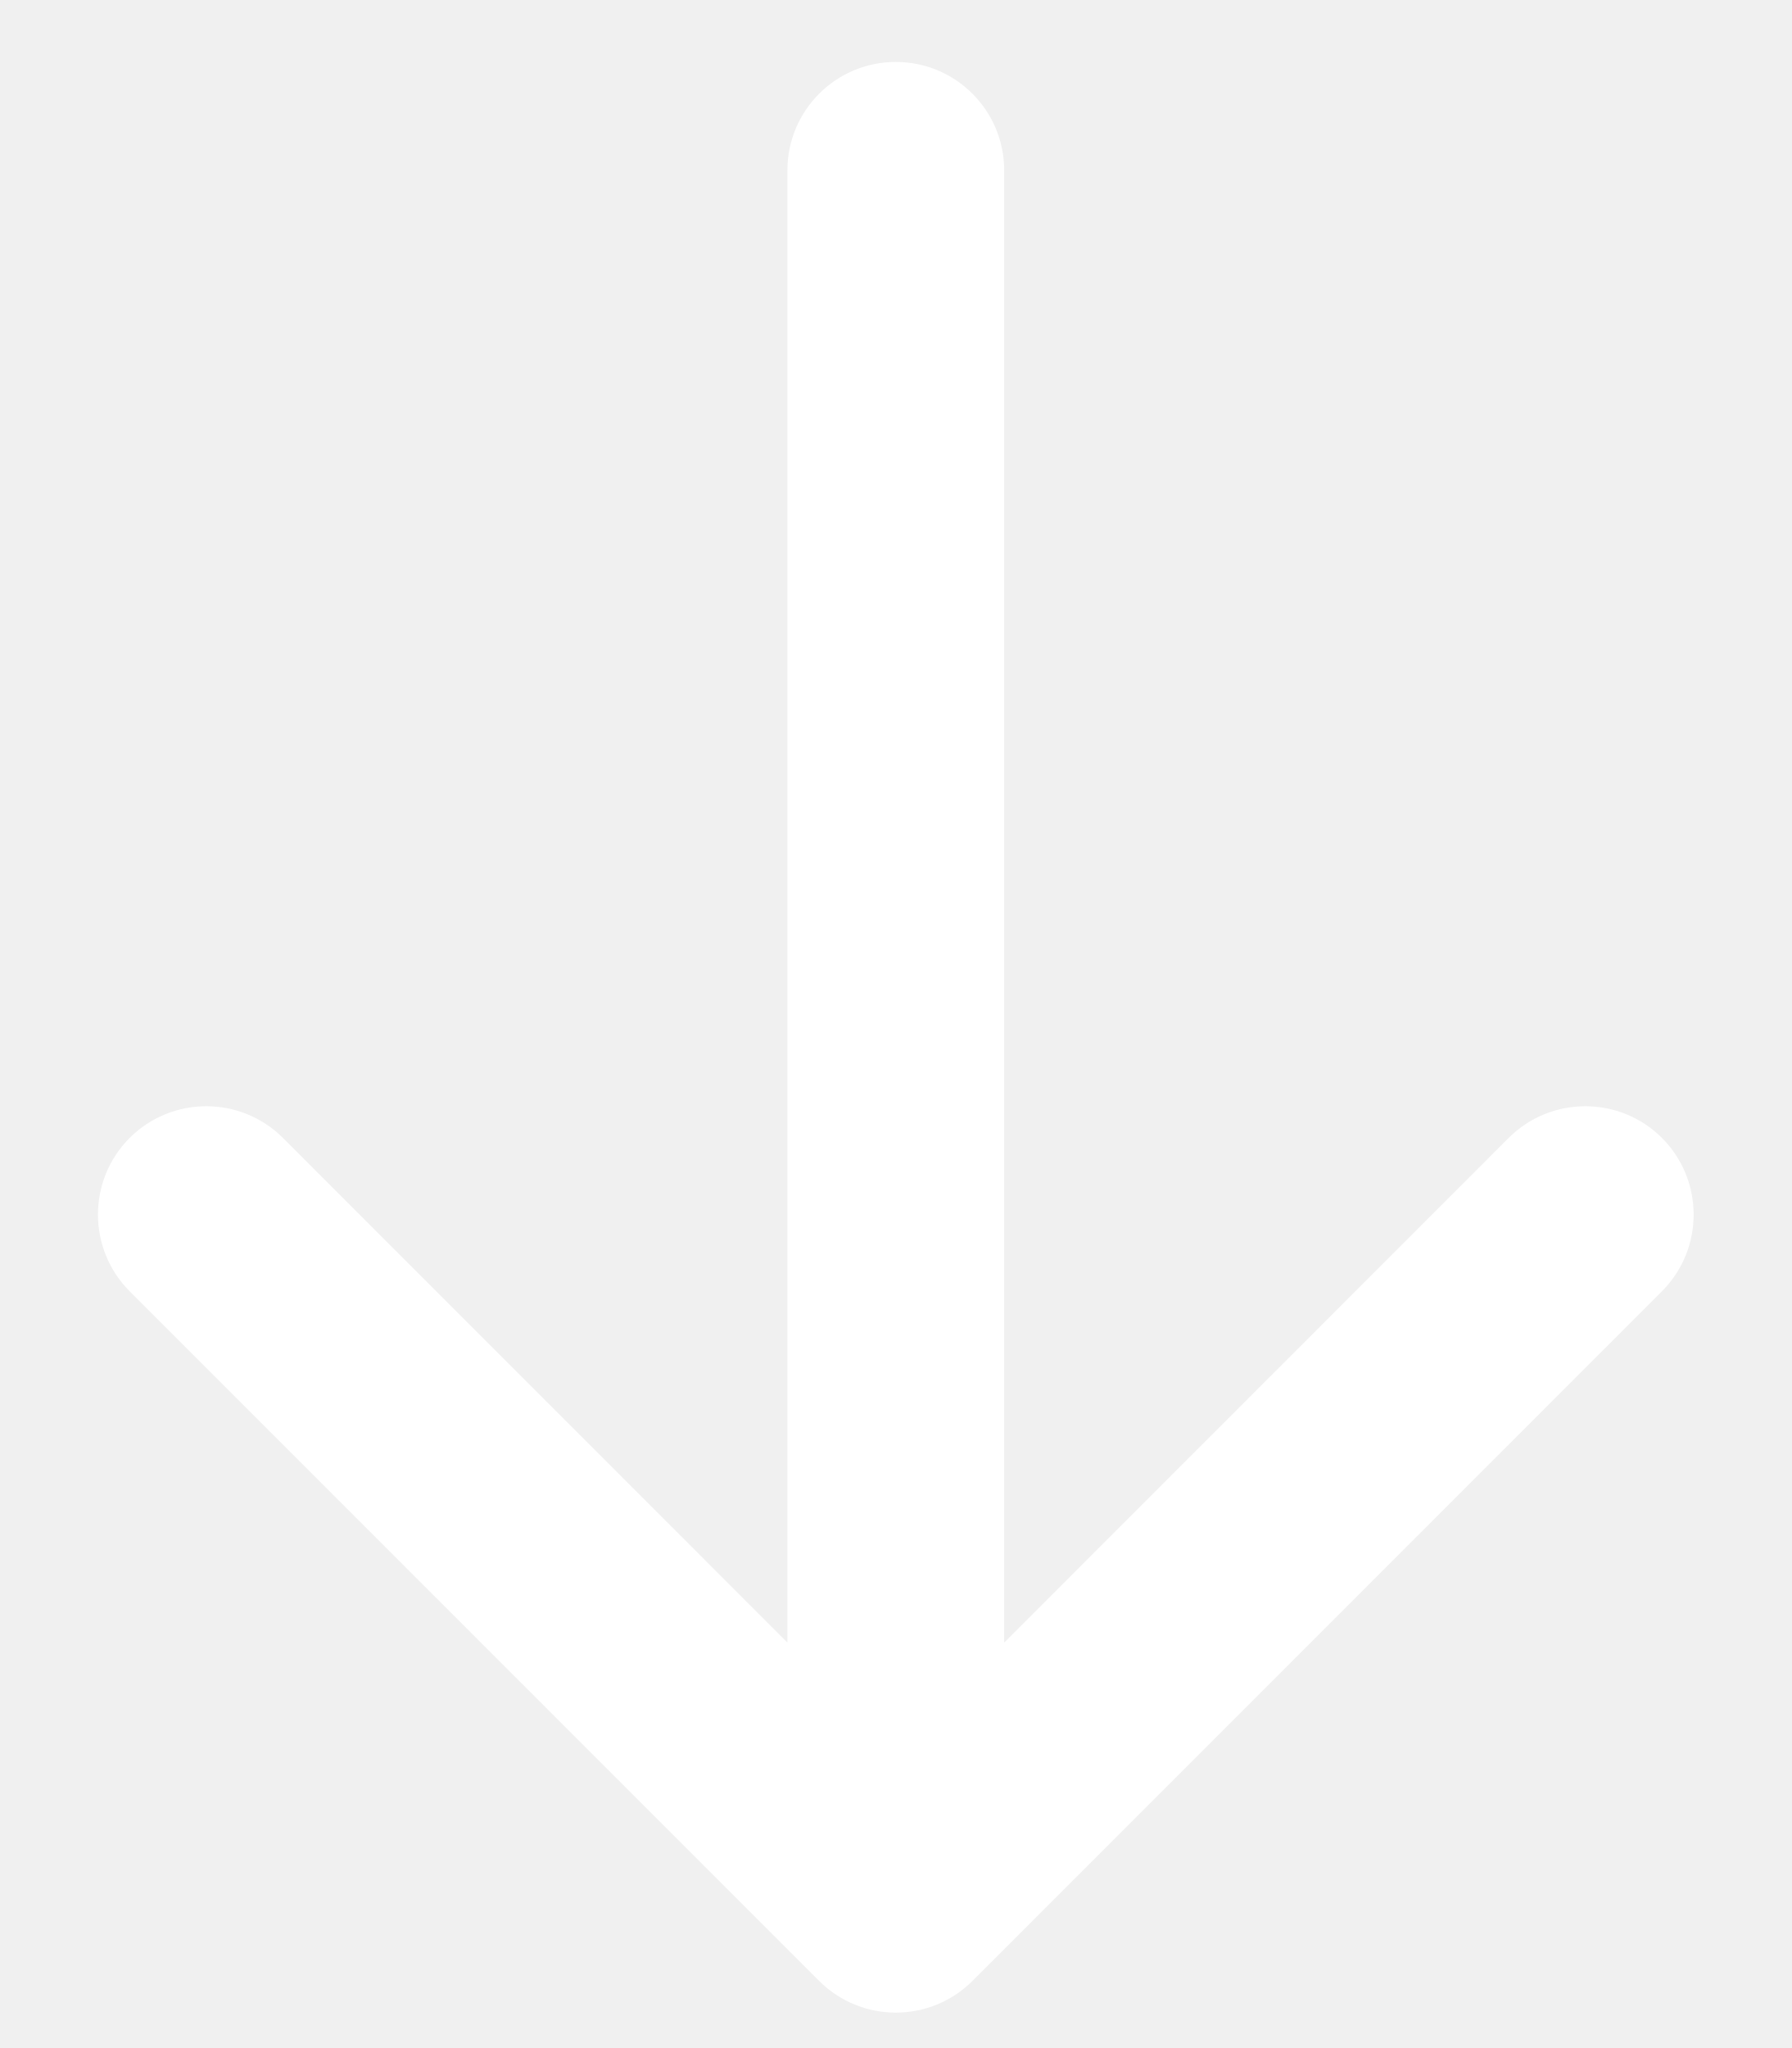
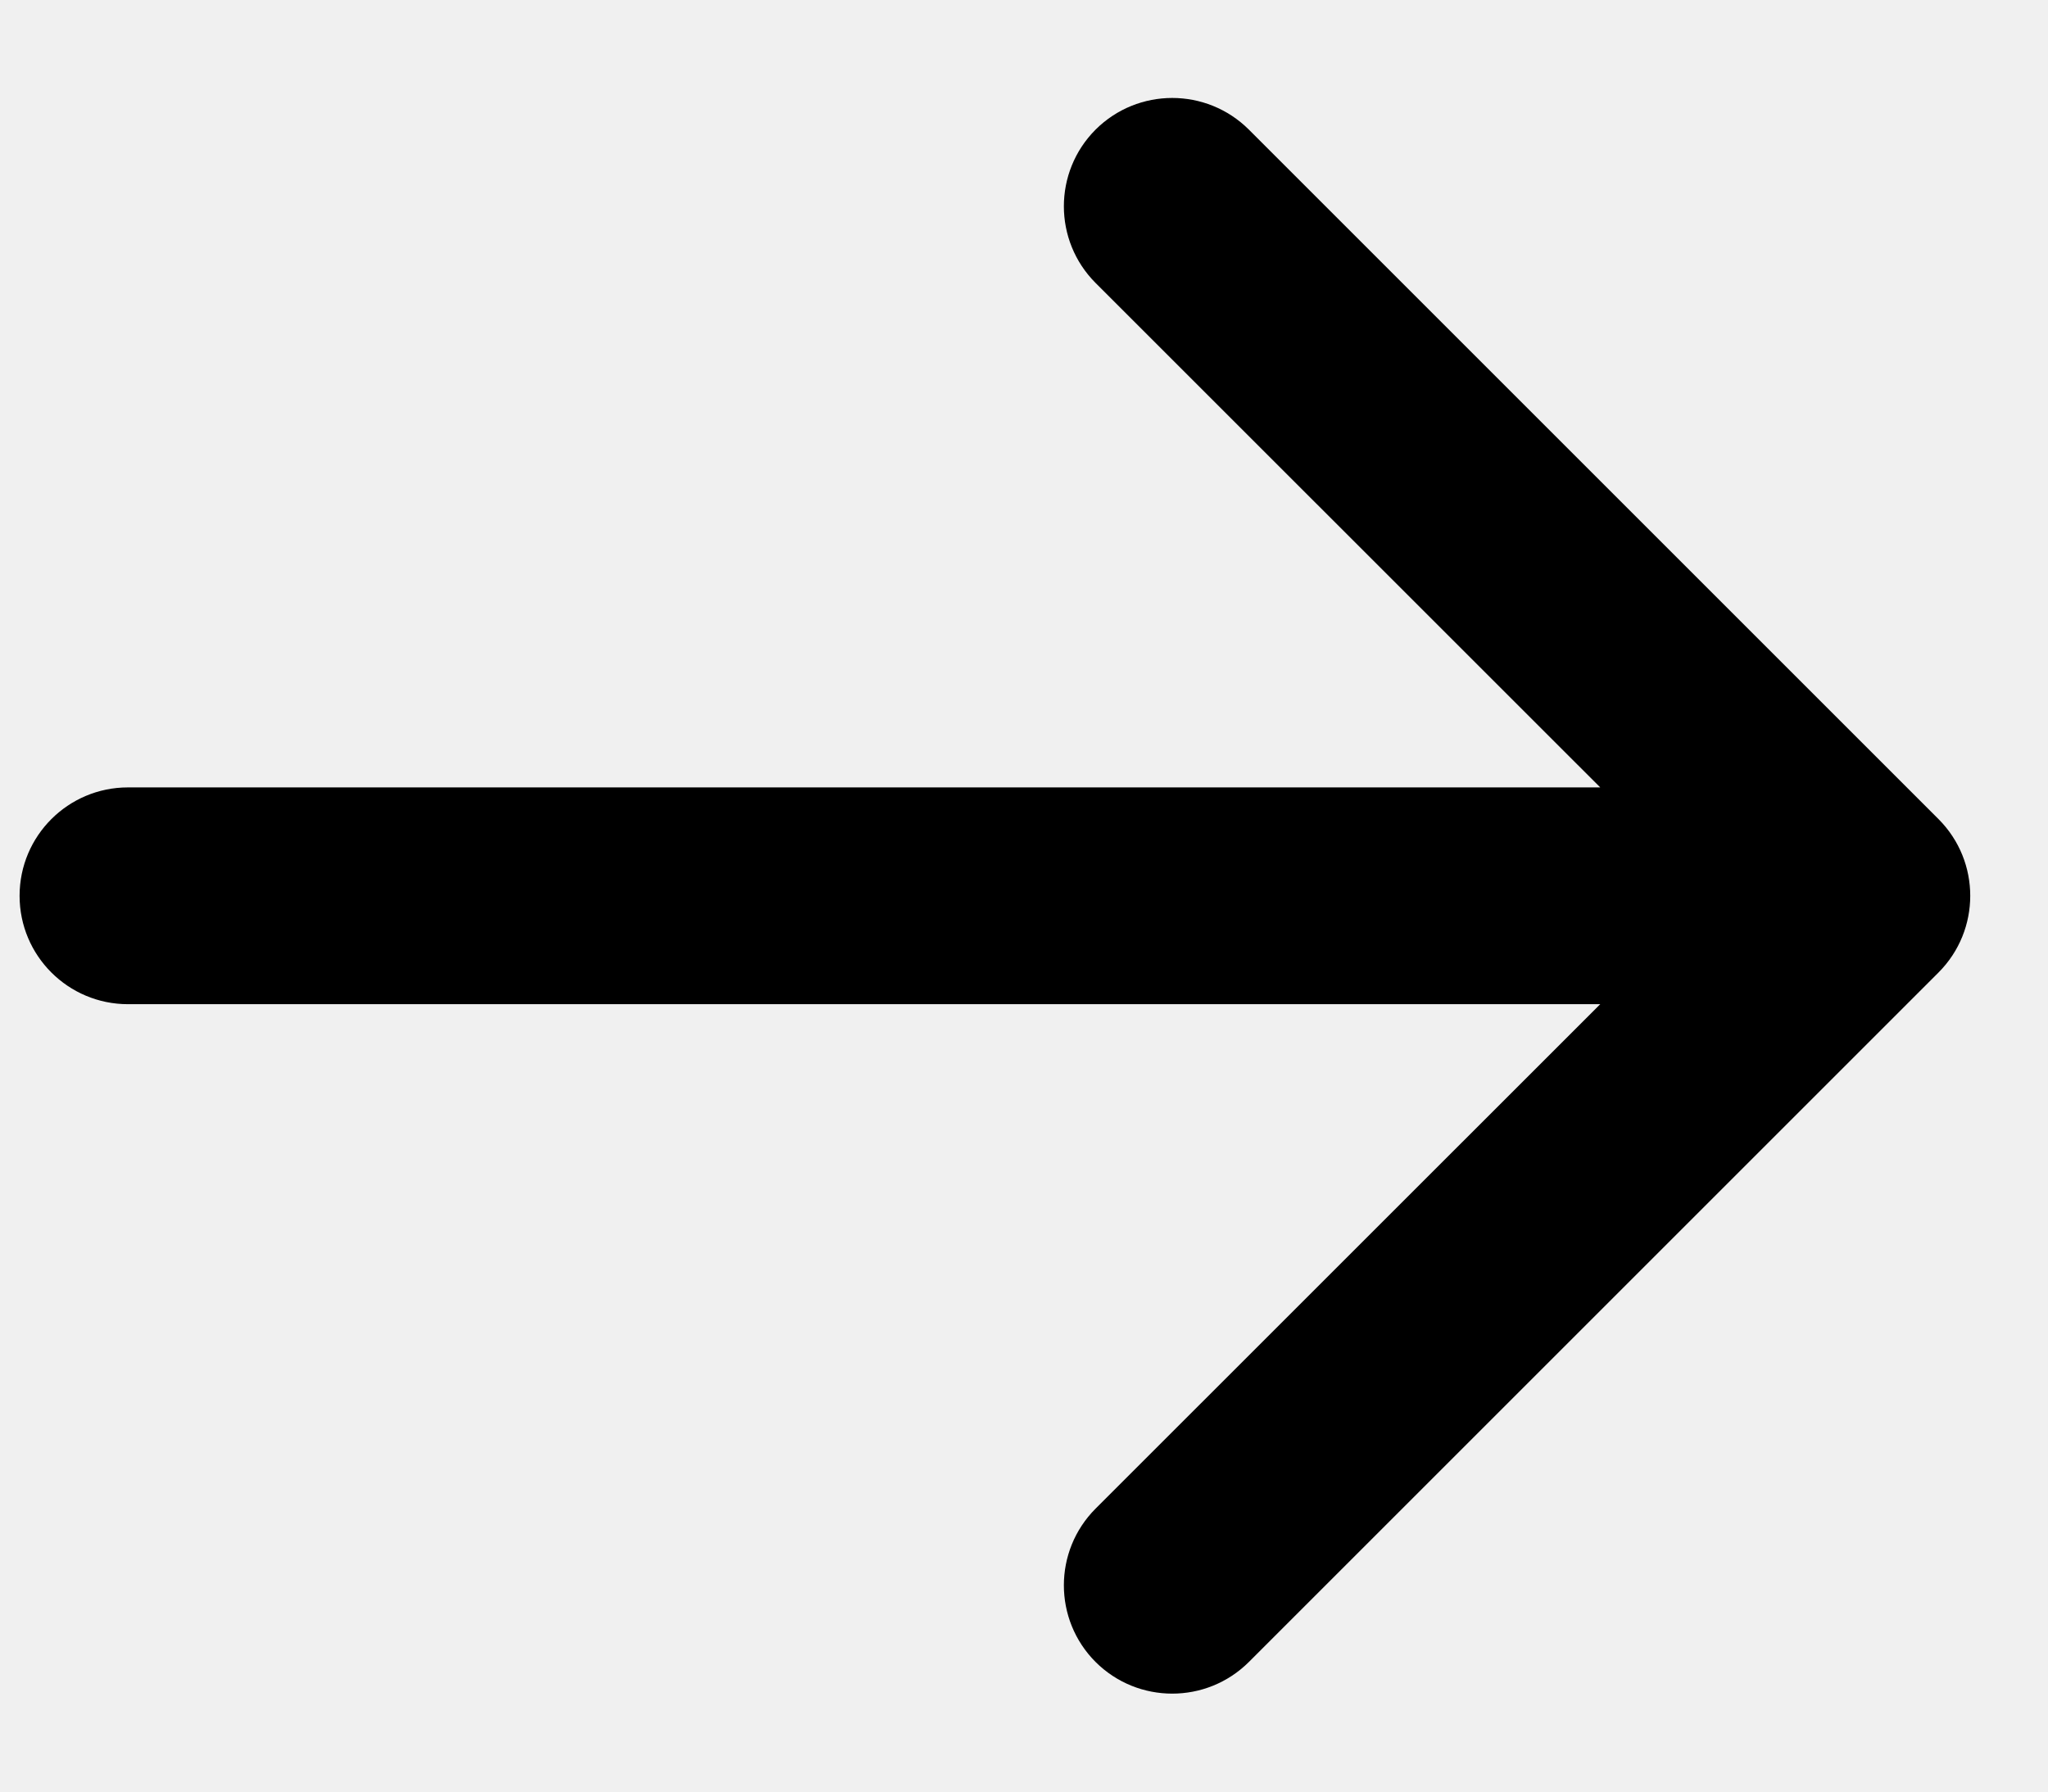
- <svg xmlns="http://www.w3.org/2000/svg" width="14" height="16" viewBox="0 0 14 16" fill="none">
-   <path d="M6.401 15.476C6.732 15.806 7.268 15.806 7.599 15.476L12.987 10.088C13.317 9.757 13.317 9.221 12.987 8.89C12.656 8.56 12.12 8.56 11.789 8.89L7 13.68L2.211 8.89C1.88 8.56 1.344 8.56 1.013 8.89C0.683 9.221 0.683 9.757 1.013 10.088L6.401 15.476ZM7.847 1.331C7.847 0.863 7.468 0.484 7 0.484C6.532 0.484 6.153 0.863 6.153 1.331H7.847ZM7.847 14.877L7.847 1.331H6.153L6.153 14.877H7.847Z" fill="white" />
+ <svg xmlns="http://www.w3.org/2000/svg" width="16" height="14" viewBox="0 0 16 14" fill="none">
+   <path d="M15.145 7.599C15.475 7.268 15.475 6.732 15.145 6.401L9.757 1.013C9.426 0.683 8.89 0.683 8.559 1.013C8.229 1.344 8.229 1.88 8.559 2.211L13.349 7L8.559 11.789C8.229 12.12 8.229 12.656 8.559 12.987C8.89 13.317 9.426 13.317 9.757 12.987L15.145 7.599ZM1 6.153C0.532 6.153 0.153 6.532 0.153 7C0.153 7.468 0.532 7.847 1 7.847V6.153ZM14.546 6.153L1 6.153V7.847L14.546 7.847V6.153Z" fill="black" />
</svg>
